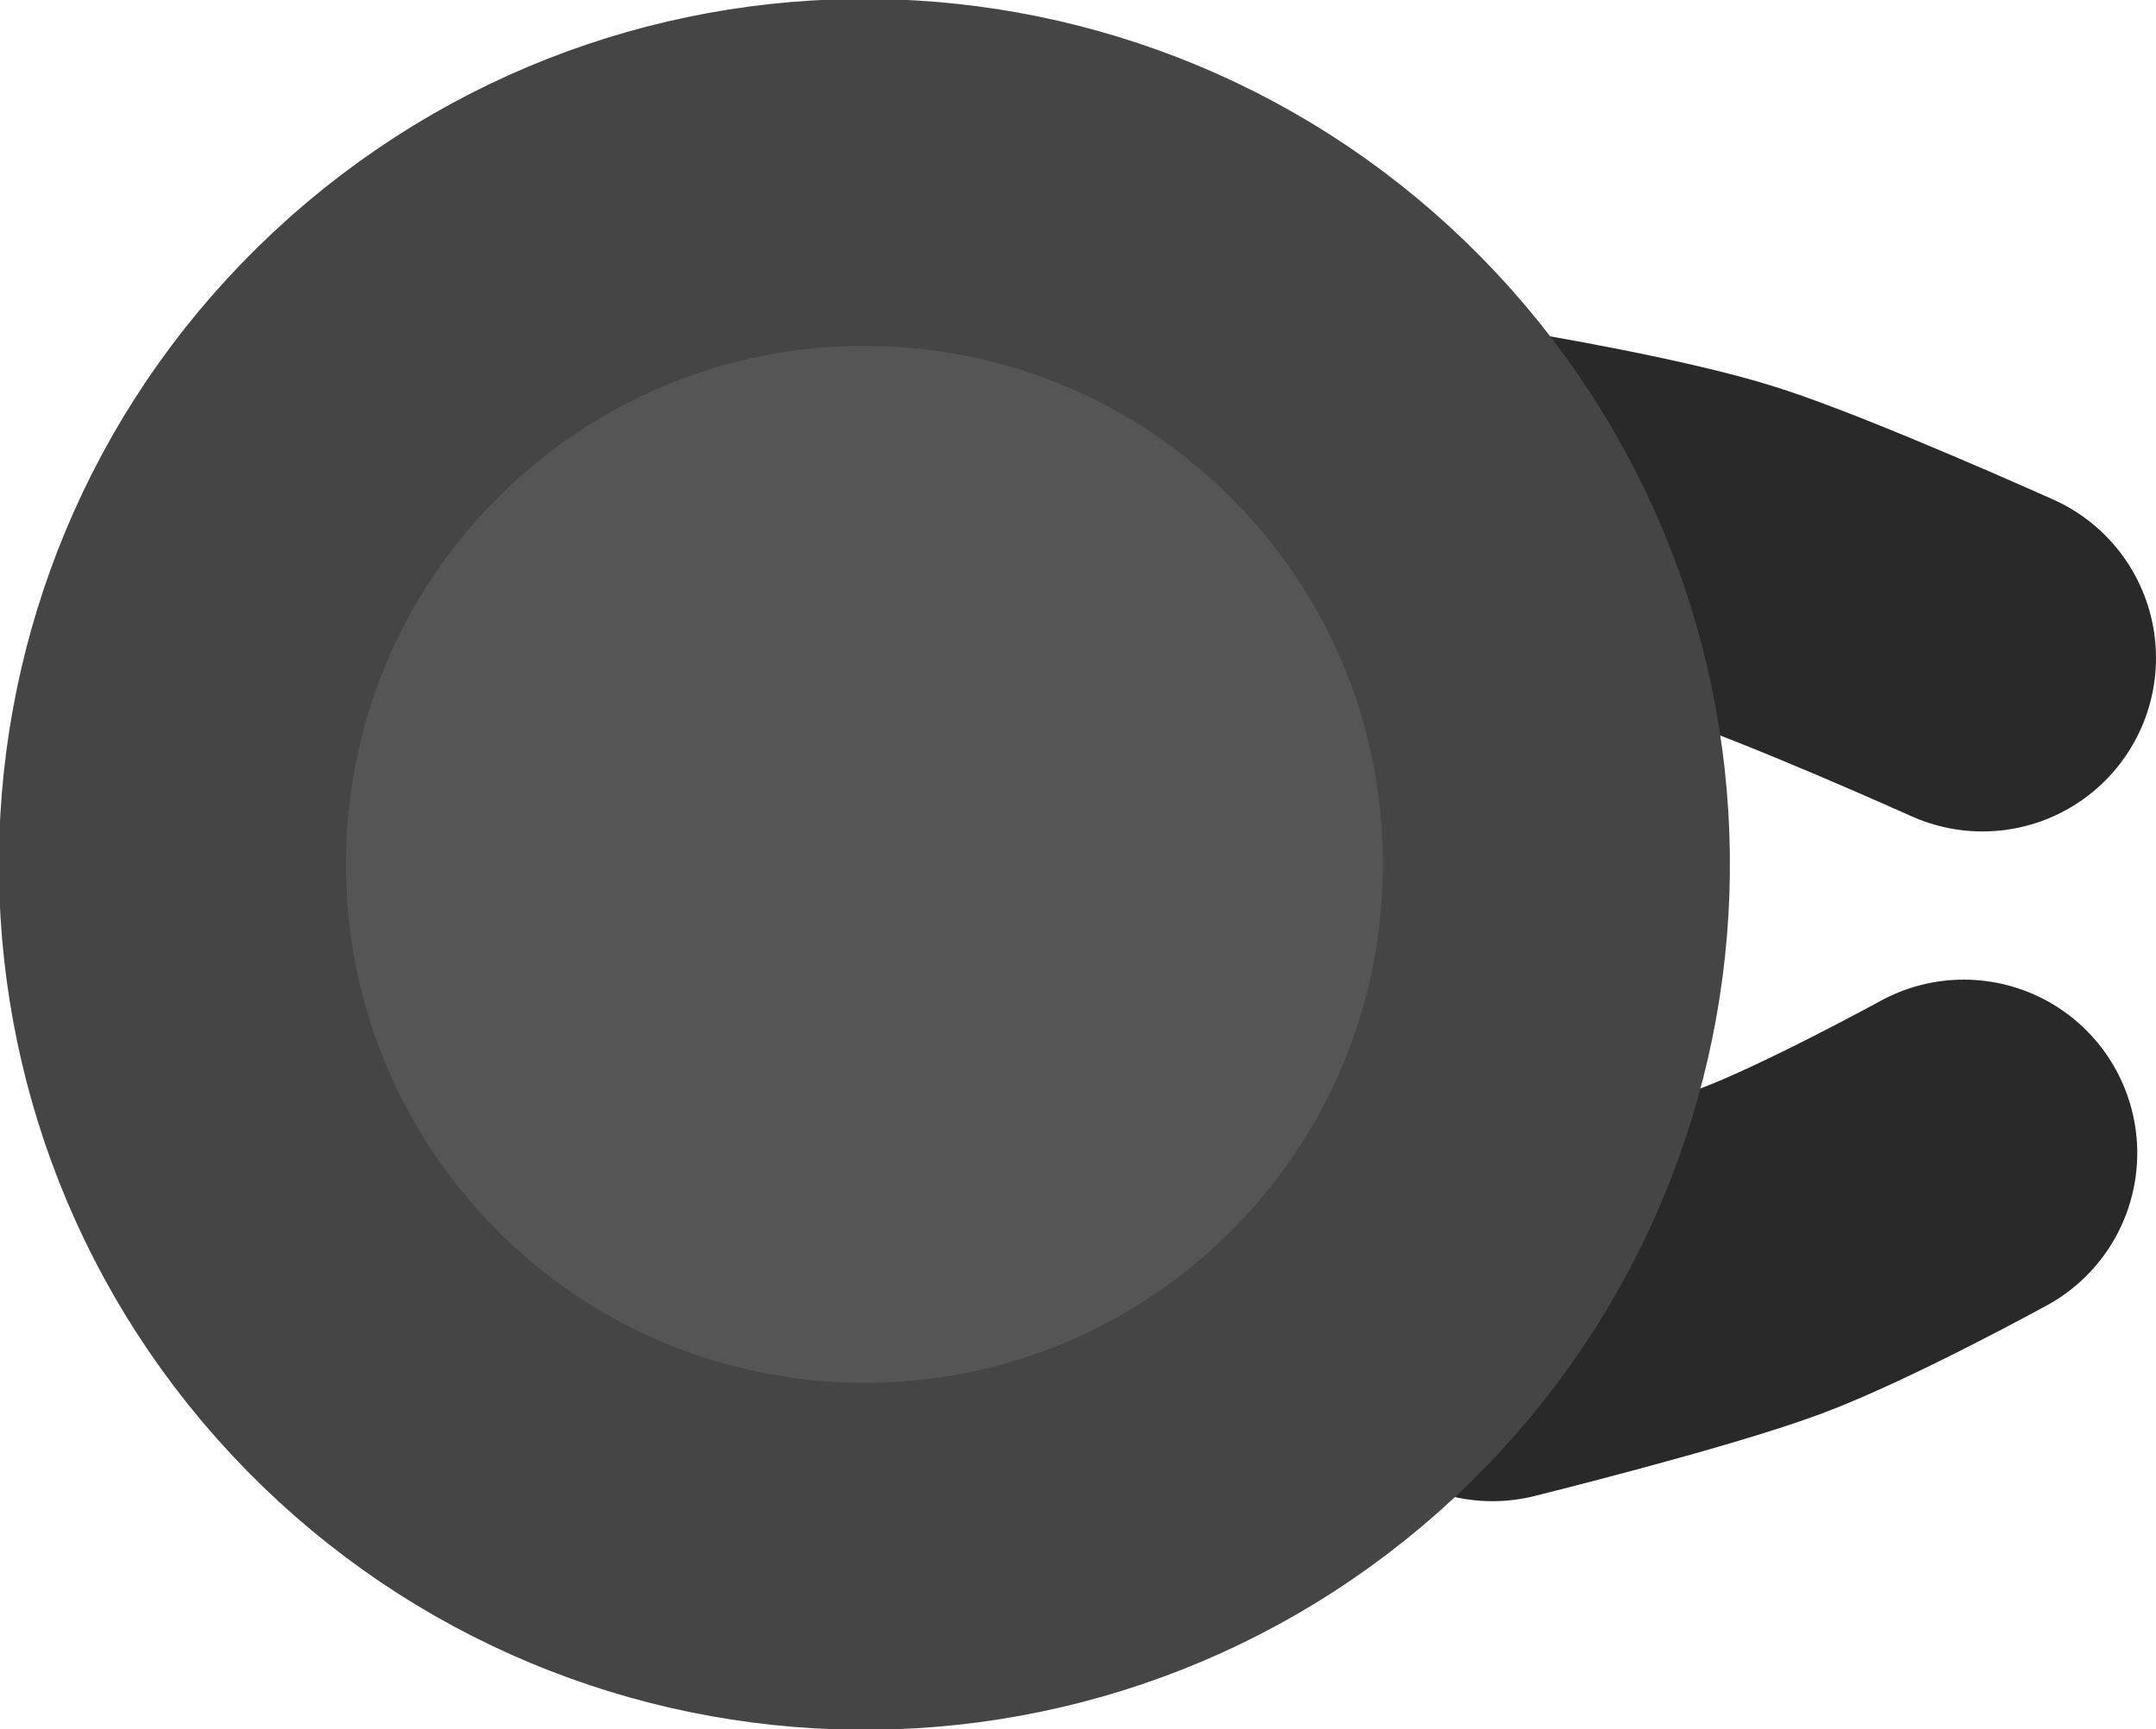
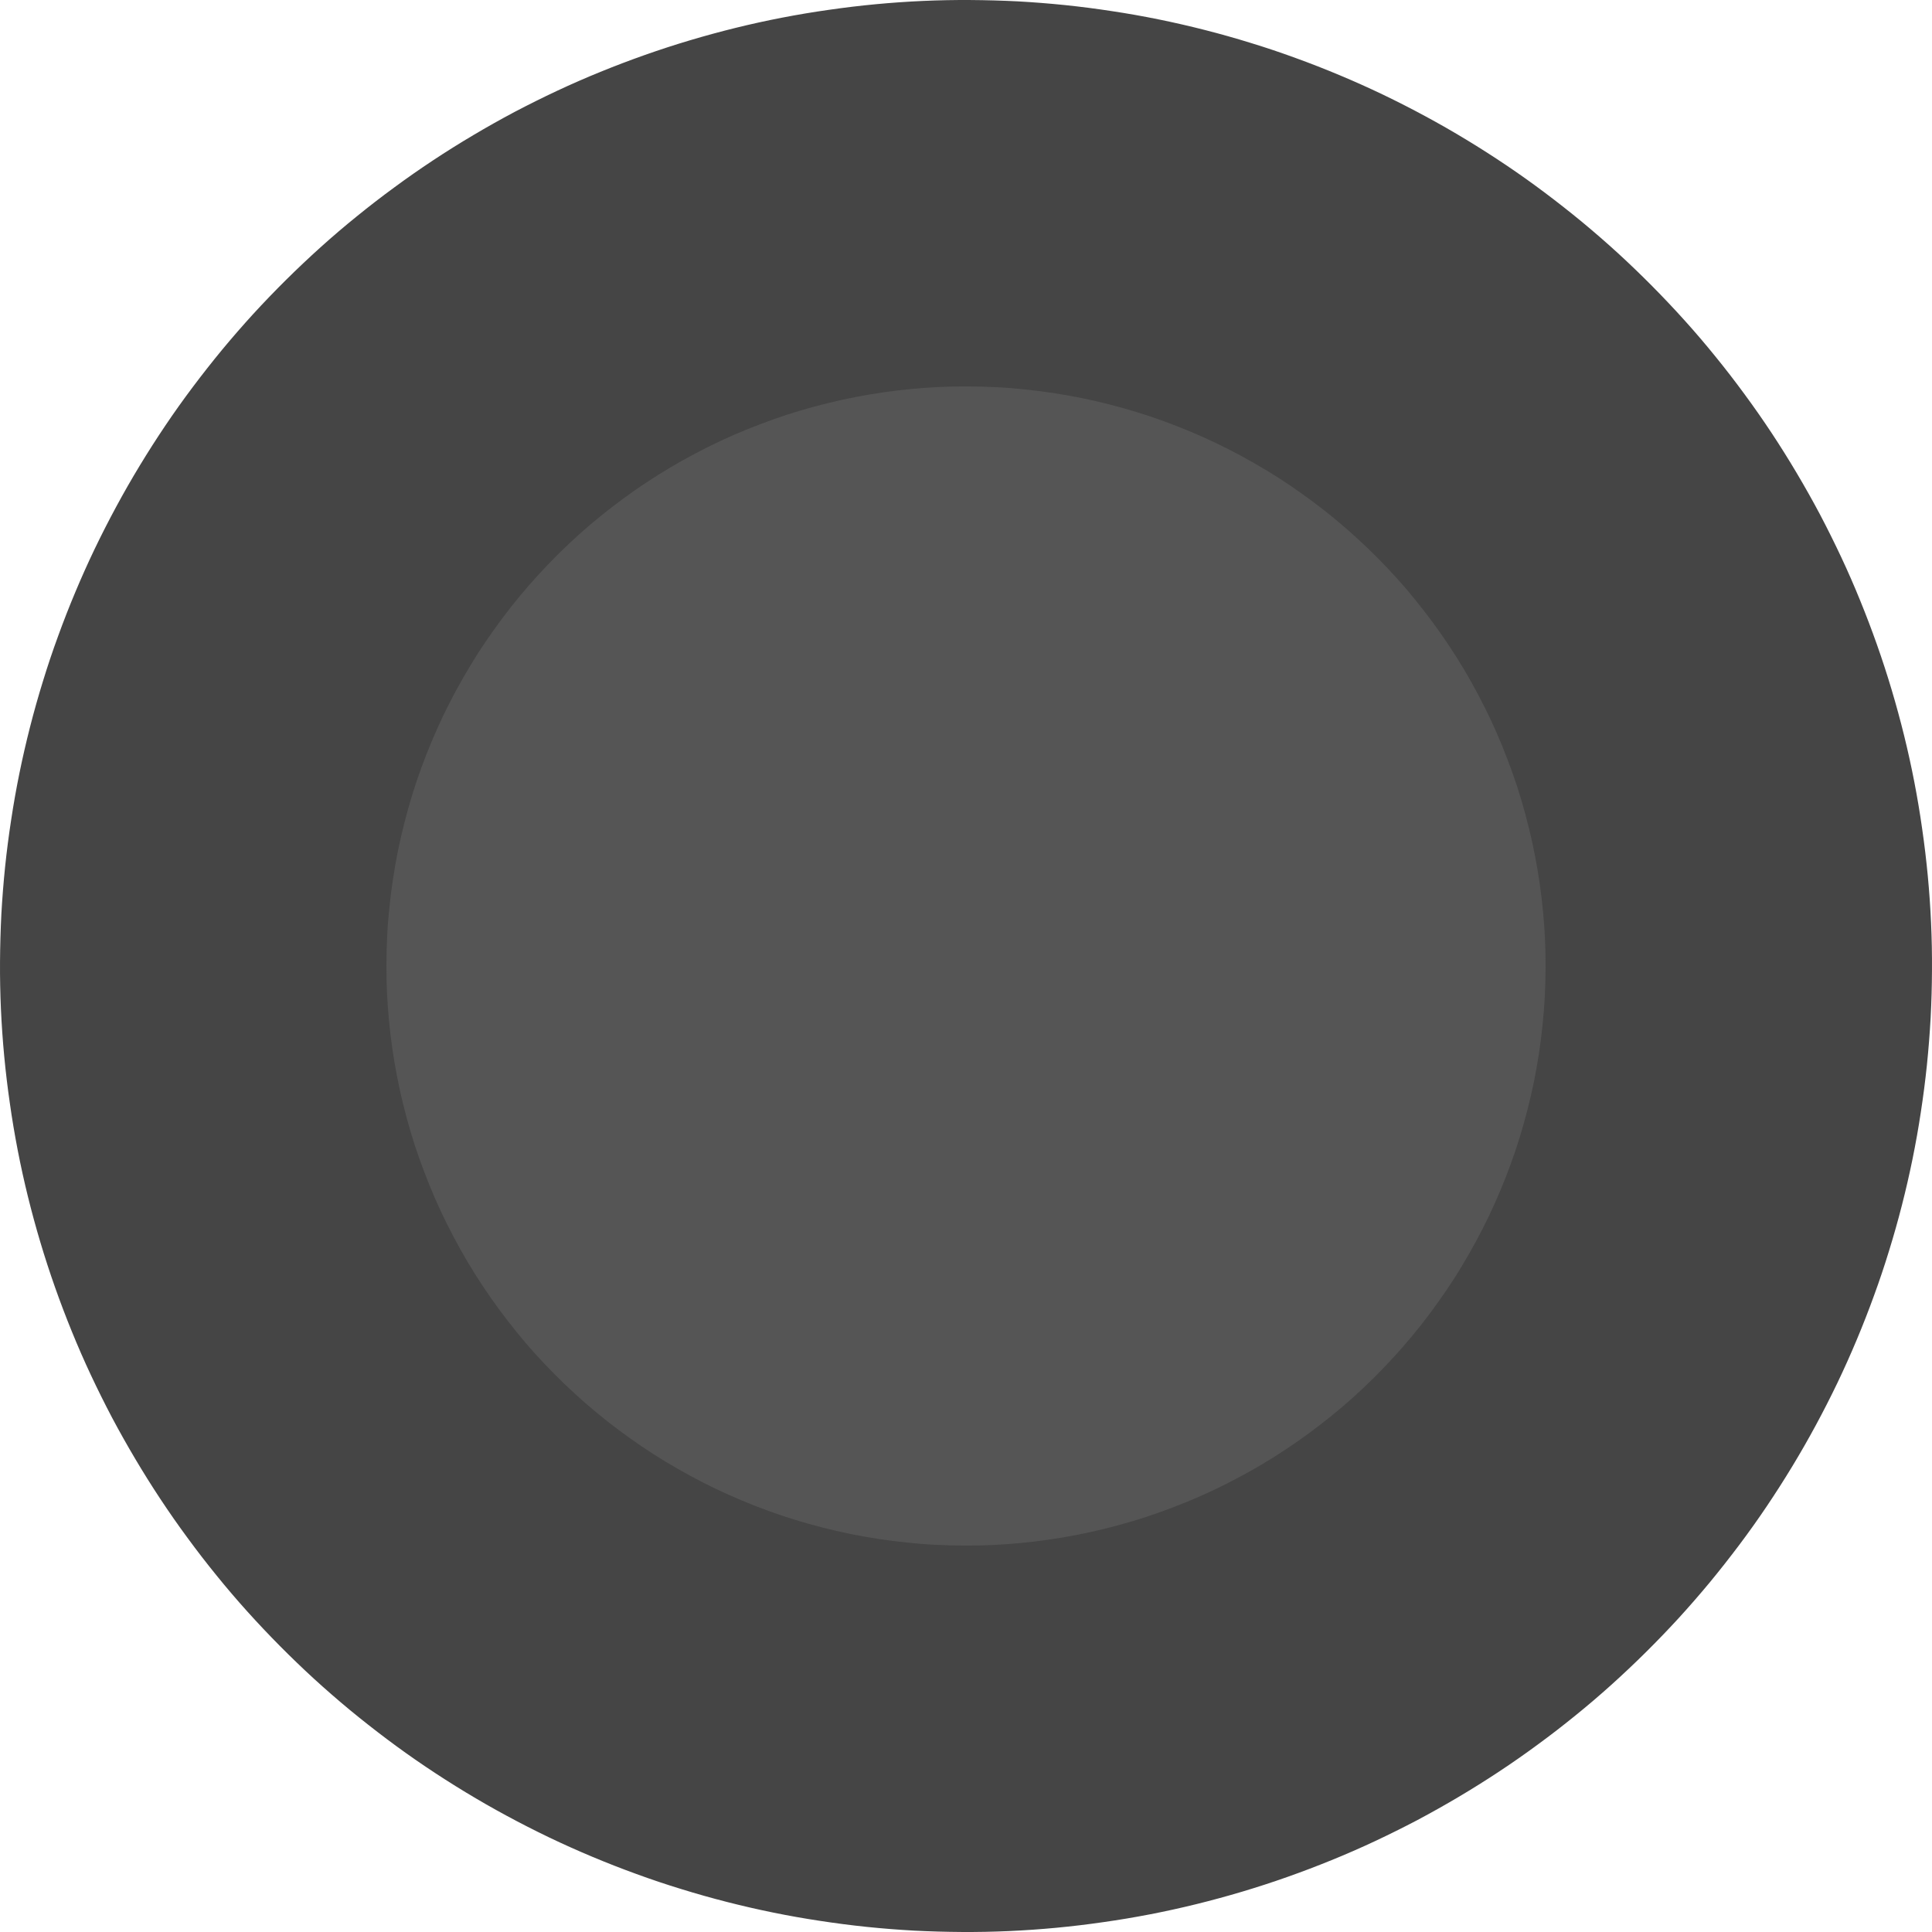
- <svg xmlns="http://www.w3.org/2000/svg" version="1.1" width="206.075" height="165.246" viewBox="0 0 206.075 165.246" id="svg4">
-   <defs id="defs4" />
-   <g transform="matrix(-1.515354,1.414232,-1.414232,-1.515354,782.3802,-98.2486)" id="g4">
-     <g data-paper-data="{&quot;isPaintingLayer&quot;:true}" fill-rule="nonzero" stroke-width="16" stroke-linejoin="miter" stroke-miterlimit="10" stroke-dasharray="none" stroke-dashoffset="0" style="mix-blend-mode:normal" id="g3">
-       <path d="m 273.462,158.558 c 0,0 -4.122,-5.355 -5.937,-8.604 -1.944,-3.479 -5.366,-11.629 -5.366,-11.629" fill="none" stroke="#292929" stroke-linecap="round" id="path1" />
-       <path d="m 278.37,122.221 c 0,0 6.548,1.668 9.982,3.104 3.677,1.538 11.4,5.837 11.4,5.837" data-paper-data="{&quot;index&quot;:null}" fill="none" stroke="#292929" stroke-linecap="round" id="path2" />
-       <path d="m 274.436,166.545 c 0,-17.624 14.287,-31.911 31.911,-31.911 17.624,0 31.911,14.287 31.911,31.911 0,17.624 -14.287,31.911 -31.911,31.911 -17.624,0 -31.911,-14.287 -31.911,-31.911 z" fill="#555555" stroke="#454545" stroke-linecap="butt" id="path3" />
-     </g>
+ <svg xmlns="http://www.w3.org/2000/svg" width="200" height="200" version="1.1" id="svg8">
+   <defs id="defs8" />
+   <clipPath id="a">
+     <path d="m 13.333,9.167 h 83.334 q 4.166,0 4.166,4.166 v 83.334 q 0,4.166 -4.166,4.166 H 13.333 q -4.166,0 -4.166,-4.166 V 13.333 q 0,-4.166 4.166,-4.166" id="path1" />
+   </clipPath>
+   <g clip-path="url(#a)" id="g8" transform="matrix(-4.870955,4.826283,-4.826283,-4.870955,587.6353,102.2464)">
+     <path fill="#454545" d="m 39.974,39.974 q 0.253,-0.253 0.518,-0.494 0.266,-0.24 0.542,-0.467 0.277,-0.227 0.565,-0.44 0.287,-0.214 0.585,-0.413 0.298,-0.199 0.605,-0.383 0.307,-0.184 0.622,-0.352 0.316,-0.17 0.64,-0.322 0.323,-0.153 0.654,-0.29 0.33,-0.137 0.668,-0.258 0.337,-0.12 0.68,-0.224 0.342,-0.104 0.69,-0.191 0.348,-0.087 0.698,-0.157 0.35,-0.07 0.705,-0.122 0.355,-0.052 0.71,-0.088 0.357,-0.035 0.714,-0.053 0.358,-0.017 0.716,-0.017 0.358,0 0.716,0.017 0.358,0.017 0.713,0.053 0.357,0.035 0.71,0.088 0.355,0.052 0.706,0.122 0.351,0.07 0.698,0.157 0.347,0.087 0.69,0.19 0.343,0.105 0.68,0.225 0.337,0.12 0.668,0.258 0.33,0.137 0.654,0.29 0.324,0.153 0.64,0.322 0.316,0.169 0.622,0.352 0.306,0.183 0.605,0.383 0.299,0.2 0.585,0.413 0.288,0.213 0.565,0.44 0.277,0.227 0.542,0.467 0.265,0.24 0.518,0.494 0.253,0.254 0.494,0.518 0.24,0.266 0.467,0.542 0.227,0.277 0.44,0.565 0.214,0.287 0.413,0.585 0.199,0.298 0.383,0.605 0.184,0.307 0.352,0.622 0.17,0.316 0.322,0.64 0.153,0.323 0.29,0.654 0.137,0.33 0.258,0.668 0.12,0.337 0.224,0.68 0.104,0.342 0.191,0.69 0.087,0.348 0.157,0.698 0.07,0.35 0.122,0.705 0.052,0.355 0.088,0.71 0.035,0.357 0.053,0.714 0.017,0.358 0.017,0.716 0,0.358 -0.017,0.716 -0.017,0.358 -0.053,0.713 -0.035,0.357 -0.088,0.71 -0.052,0.355 -0.122,0.706 -0.07,0.351 -0.157,0.698 -0.087,0.347 -0.19,0.69 -0.105,0.343 -0.225,0.68 -0.12,0.337 -0.258,0.668 -0.137,0.33 -0.29,0.654 -0.153,0.324 -0.322,0.64 -0.169,0.316 -0.352,0.622 -0.183,0.306 -0.383,0.605 -0.2,0.299 -0.413,0.585 -0.213,0.288 -0.44,0.565 -0.227,0.277 -0.467,0.542 -0.24,0.265 -0.494,0.518 -0.254,0.253 -0.518,0.494 -0.266,0.24 -0.542,0.467 -0.277,0.227 -0.565,0.44 -0.287,0.214 -0.585,0.413 -0.298,0.199 -0.605,0.383 -0.307,0.184 -0.622,0.352 -0.316,0.17 -0.64,0.322 -0.323,0.153 -0.654,0.29 -0.33,0.137 -0.668,0.258 -0.337,0.12 -0.68,0.224 -0.342,0.104 -0.69,0.191 -0.348,0.087 -0.698,0.157 -0.35,0.07 -0.705,0.122 -0.355,0.052 -0.71,0.088 -0.357,0.035 -0.714,0.053 -0.358,0.017 -0.716,0.017 -0.358,0 -0.716,-0.017 -0.358,-0.017 -0.713,-0.053 -0.357,-0.035 -0.71,-0.088 -0.355,-0.052 -0.706,-0.122 -0.351,-0.07 -0.698,-0.157 -0.347,-0.087 -0.69,-0.19 -0.343,-0.105 -0.68,-0.225 -0.337,-0.12 -0.668,-0.258 -0.33,-0.137 -0.654,-0.29 -0.324,-0.153 -0.64,-0.322 -0.316,-0.169 -0.622,-0.352 -0.306,-0.183 -0.605,-0.383 -0.299,-0.2 -0.585,-0.413 -0.288,-0.213 -0.565,-0.44 -0.277,-0.227 -0.542,-0.467 -0.265,-0.24 -0.518,-0.494 -0.253,-0.254 -0.494,-0.518 -0.24,-0.266 -0.467,-0.542 -0.227,-0.277 -0.44,-0.565 -0.214,-0.287 -0.413,-0.585 -0.199,-0.298 -0.383,-0.605 -0.184,-0.307 -0.352,-0.622 -0.17,-0.316 -0.322,-0.64 -0.153,-0.323 -0.29,-0.654 -0.137,-0.33 -0.258,-0.668 -0.12,-0.337 -0.224,-0.68 -0.104,-0.342 -0.191,-0.69 -0.087,-0.348 -0.157,-0.698 -0.07,-0.35 -0.122,-0.705 -0.052,-0.355 -0.088,-0.71 -0.035,-0.357 -0.053,-0.714 -0.017,-0.358 -0.017,-0.716 0,-0.358 0.017,-0.716 0.017,-0.358 0.053,-0.713 0.035,-0.357 0.088,-0.71 0.052,-0.355 0.122,-0.706 0.07,-0.351 0.157,-0.698 0.087,-0.347 0.19,-0.69 0.105,-0.343 0.225,-0.68 0.12,-0.337 0.258,-0.668 0.137,-0.33 0.29,-0.654 0.153,-0.324 0.322,-0.64 0.169,-0.316 0.352,-0.622 0.183,-0.306 0.383,-0.605 0.2,-0.299 0.413,-0.585 0.213,-0.288 0.44,-0.565 0.227,-0.277 0.467,-0.542 0.24,-0.265 0.494,-0.518" id="path7" />
+     <path fill="#555555" d="m 44.099,44.099 q 0.152,-0.152 0.31,-0.296 0.16,-0.145 0.326,-0.28 0.166,-0.137 0.339,-0.265 0.172,-0.128 0.35,-0.247 0.18,-0.12 0.364,-0.23 0.184,-0.11 0.373,-0.212 0.189,-0.102 0.384,-0.193 0.194,-0.092 0.393,-0.174 0.198,-0.082 0.4,-0.155 0.202,-0.072 0.408,-0.134 0.206,-0.062 0.414,-0.115 0.208,-0.053 0.419,-0.094 0.211,-0.041 0.423,-0.073 0.212,-0.032 0.426,-0.053 0.214,-0.021 0.429,-0.031 0.214,-0.011 0.429,-0.011 0.215,0 0.43,0.01 0.215,0.01 0.428,0.032 0.213,0.022 0.426,0.053 0.213,0.031 0.423,0.073 0.21,0.042 0.42,0.094 0.207,0.052 0.413,0.115 0.206,0.062 0.408,0.134 0.202,0.072 0.4,0.155 0.198,0.083 0.393,0.174 0.195,0.091 0.384,0.193 0.189,0.102 0.373,0.212 0.185,0.11 0.363,0.23 0.179,0.119 0.351,0.247 0.173,0.128 0.339,0.264 0.166,0.136 0.325,0.28 0.159,0.144 0.311,0.297 0.152,0.153 0.296,0.31 0.144,0.157 0.28,0.326 0.137,0.166 0.265,0.339 0.128,0.172 0.247,0.35 0.12,0.18 0.23,0.364 0.11,0.184 0.212,0.373 0.102,0.189 0.193,0.384 0.092,0.194 0.174,0.393 0.082,0.198 0.155,0.4 0.072,0.202 0.134,0.408 0.062,0.206 0.115,0.414 0.053,0.208 0.094,0.419 0.041,0.211 0.073,0.423 0.032,0.212 0.053,0.426 0.021,0.214 0.031,0.429 0.011,0.214 0.011,0.429 0,0.215 -0.01,0.43 -0.01,0.215 -0.032,0.428 -0.022,0.213 -0.053,0.426 -0.031,0.213 -0.073,0.423 -0.042,0.21 -0.094,0.42 -0.052,0.207 -0.115,0.413 -0.062,0.206 -0.134,0.408 -0.072,0.202 -0.155,0.4 -0.083,0.198 -0.174,0.393 -0.091,0.195 -0.193,0.384 -0.102,0.189 -0.212,0.373 -0.11,0.185 -0.23,0.363 -0.119,0.179 -0.247,0.351 -0.128,0.173 -0.264,0.339 -0.136,0.166 -0.28,0.325 -0.144,0.159 -0.297,0.311 -0.153,0.152 -0.31,0.296 -0.157,0.144 -0.326,0.28 -0.166,0.137 -0.339,0.265 -0.172,0.128 -0.35,0.247 -0.18,0.12 -0.364,0.23 -0.184,0.11 -0.373,0.212 -0.189,0.102 -0.384,0.193 -0.194,0.092 -0.393,0.174 -0.198,0.082 -0.4,0.155 -0.202,0.072 -0.408,0.134 -0.206,0.062 -0.414,0.115 -0.208,0.053 -0.419,0.094 -0.211,0.041 -0.423,0.073 -0.212,0.032 -0.426,0.053 -0.214,0.021 -0.429,0.031 -0.214,0.011 -0.429,0.011 -0.215,0 -0.43,-0.01 -0.215,-0.01 -0.428,-0.032 -0.213,-0.022 -0.426,-0.053 -0.213,-0.031 -0.423,-0.073 -0.21,-0.042 -0.42,-0.094 -0.207,-0.052 -0.413,-0.115 -0.206,-0.062 -0.408,-0.134 -0.202,-0.072 -0.4,-0.155 -0.198,-0.083 -0.393,-0.174 -0.195,-0.091 -0.384,-0.193 -0.189,-0.102 -0.373,-0.212 -0.185,-0.11 -0.363,-0.23 -0.179,-0.119 -0.351,-0.247 -0.173,-0.128 -0.339,-0.264 -0.166,-0.136 -0.325,-0.28 -0.159,-0.144 -0.311,-0.297 -0.152,-0.153 -0.296,-0.31 -0.144,-0.157 -0.28,-0.326 -0.137,-0.166 -0.265,-0.339 -0.128,-0.172 -0.247,-0.35 -0.12,-0.18 -0.23,-0.364 -0.11,-0.184 -0.212,-0.373 -0.102,-0.189 -0.193,-0.384 -0.092,-0.194 -0.174,-0.393 -0.082,-0.198 -0.155,-0.4 -0.072,-0.202 -0.134,-0.408 -0.062,-0.206 -0.115,-0.414 -0.053,-0.208 -0.094,-0.419 -0.041,-0.211 -0.073,-0.423 -0.032,-0.212 -0.053,-0.426 -0.021,-0.214 -0.031,-0.429 -0.011,-0.214 -0.011,-0.429 0,-0.215 0.01,-0.43 0.01,-0.215 0.032,-0.428 0.022,-0.213 0.053,-0.426 0.031,-0.213 0.073,-0.423 0.042,-0.21 0.094,-0.42 0.052,-0.207 0.115,-0.413 0.062,-0.206 0.134,-0.408 0.072,-0.202 0.155,-0.4 0.083,-0.198 0.174,-0.393 0.091,-0.195 0.193,-0.384 0.102,-0.189 0.212,-0.373 0.11,-0.185 0.23,-0.363 0.119,-0.179 0.247,-0.351 0.128,-0.173 0.264,-0.339 0.136,-0.166 0.28,-0.325 0.144,-0.159 0.297,-0.311" id="path8" />
  </g>
</svg>
